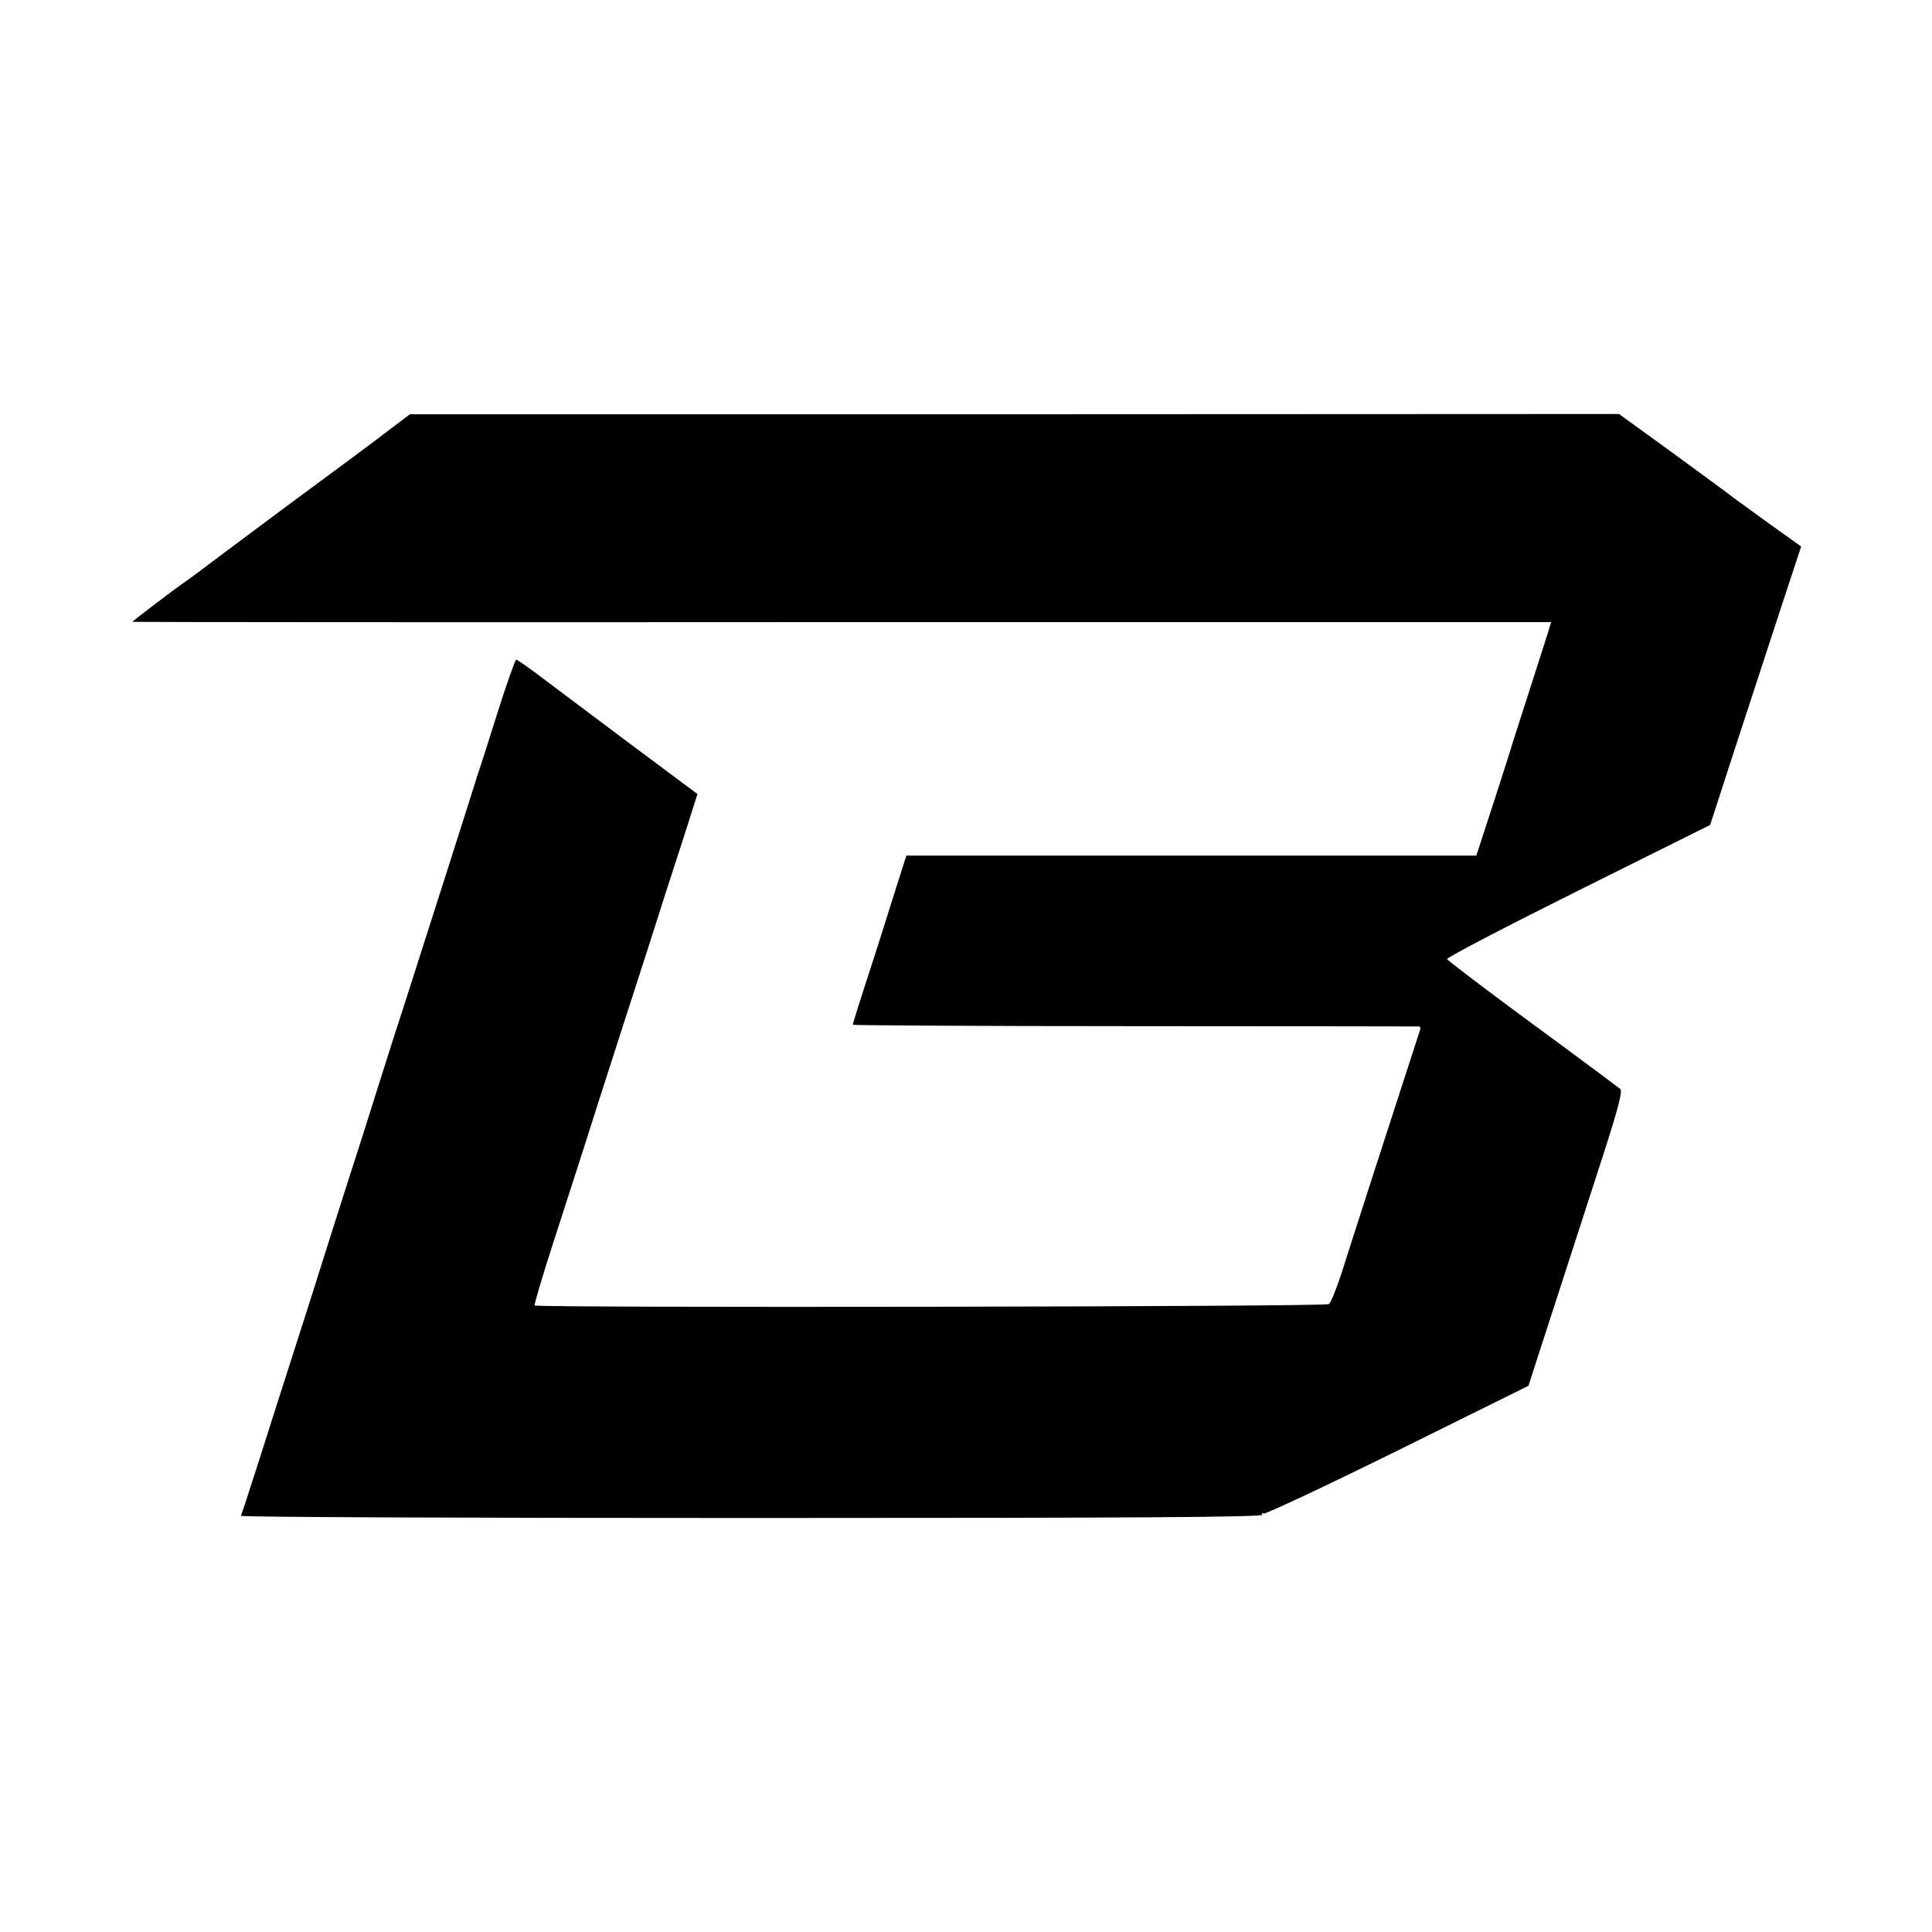
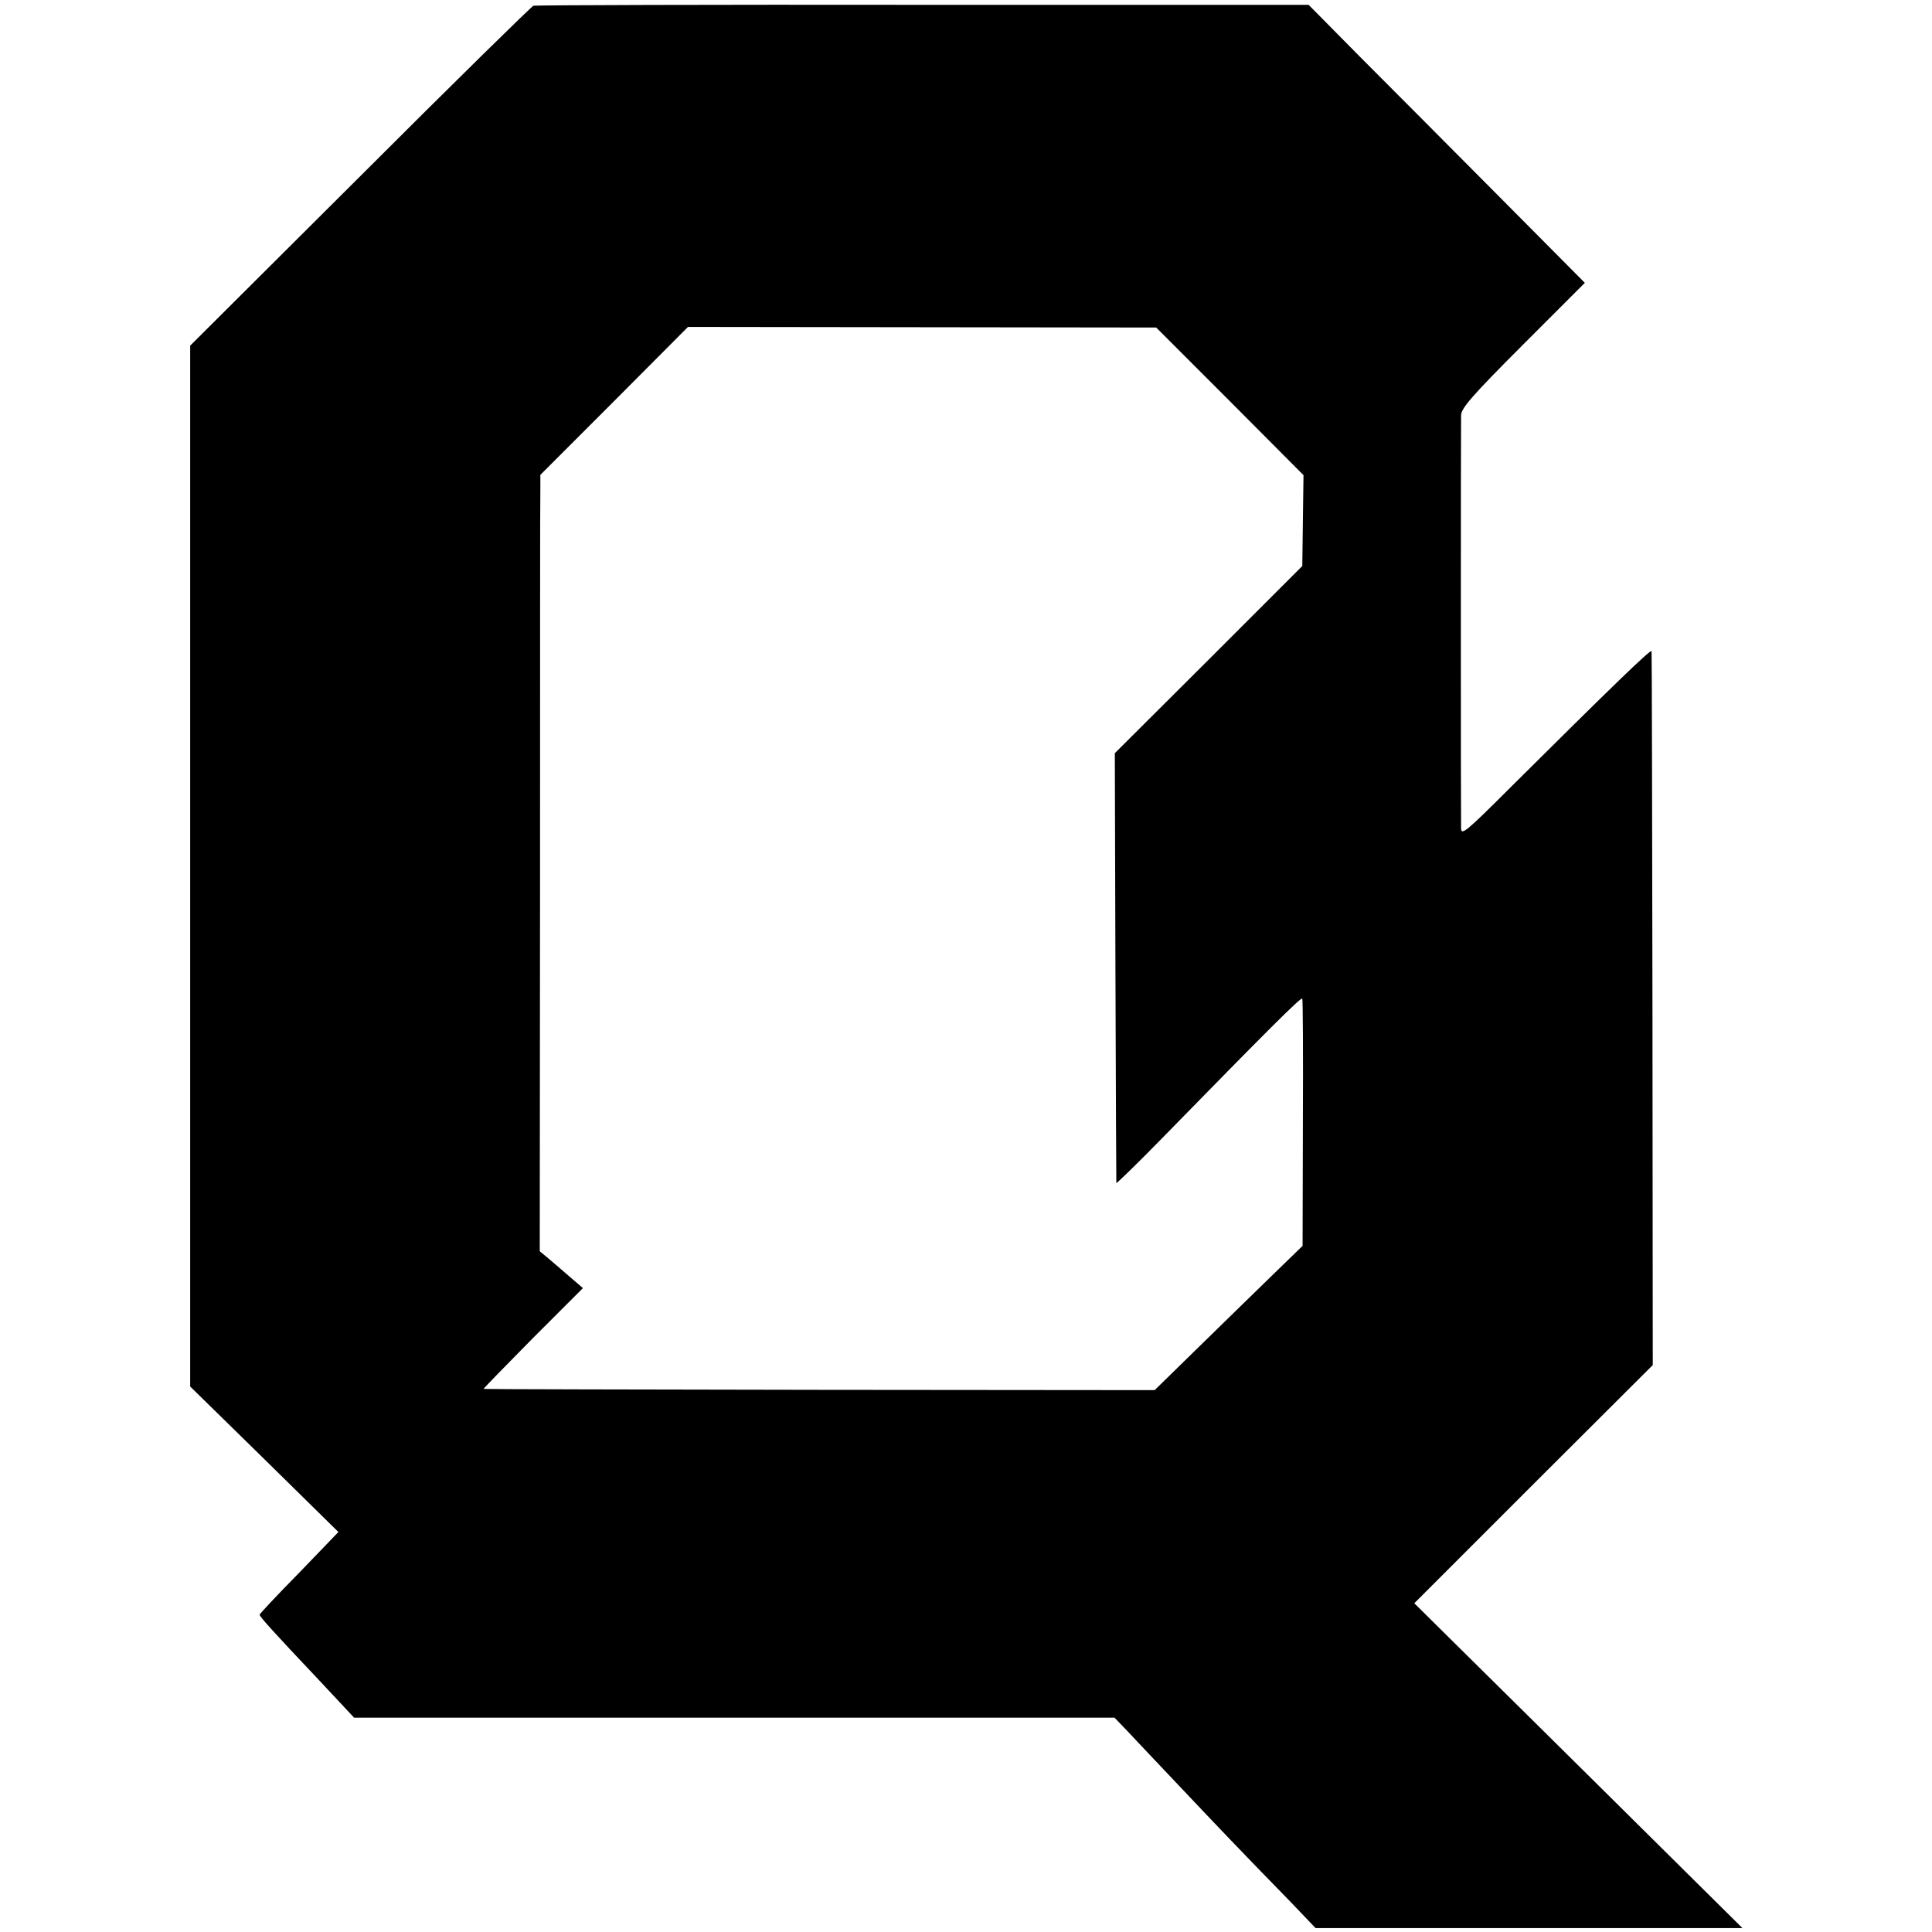
- <svg xmlns="http://www.w3.org/2000/svg" version="1.0" width="700pt" height="700pt" viewBox="0 0 700 700" preserveAspectRatio="xMidYMid meet">
-   <g transform="translate(0,700) scale(0.1,-0.1)" fill="#000000" stroke="none">
-     <path d="M1415 5446 c-38 -30 -207 -155 -375 -279 -168 -125 -310 -231 -317 -237 -7 -5 -27 -20 -45 -33 -39 -26 -198 -147 -198 -150 0 -1 1157 -2 2570 -1 l2570 0 -6 -20 c-3 -12 -36 -113 -72 -226 -36 -113 -67 -207 -67 -210 -1 -3 -29 -92 -63 -197 l-63 -193 -1033 0 -1032 0 -39 -122 c-21 -68 -57 -181 -80 -253 -58 -178 -75 -233 -75 -238 0 -2 460 -5 1023 -5 562 0 1025 -1 1029 -1 4 -1 6 -7 3 -13 -86 -264 -262 -809 -285 -883 -18 -55 -38 -104 -45 -110 -12 -10 -2870 -14 -2878 -5 -2 3 29 109 70 235 41 127 113 349 159 495 47 146 125 389 174 540 48 151 110 344 138 429 l49 154 -256 191 c-141 106 -287 215 -325 244 -38 28 -72 52 -76 52 -3 0 -35 -89 -69 -197 -34 -109 -65 -205 -68 -213 -3 -8 -7 -19 -8 -25 -2 -8 -145 -456 -260 -815 -19 -58 -50 -154 -69 -215 -19 -60 -55 -173 -79 -250 -25 -77 -75 -234 -112 -350 -36 -115 -97 -307 -135 -425 -38 -118 -97 -303 -131 -410 -34 -107 -64 -198 -66 -202 -2 -5 831 -8 1852 -8 1401 0 1854 3 1849 12 -4 6 -3 8 4 4 6 -3 224 99 485 228 l475 235 25 78 c14 43 57 175 95 293 38 118 104 322 147 454 57 176 74 241 66 250 -7 6 -149 112 -318 236 -169 124 -308 230 -310 235 -1 6 212 117 475 248 l478 238 22 67 c12 37 58 180 103 317 45 138 109 334 143 437 l62 188 -108 77 c-60 43 -118 86 -131 95 -12 10 -112 83 -221 163 l-200 145 -2190 -1 -2191 0 -70 -53z" />
+ <svg xmlns="http://www.w3.org/2000/svg" version="1.0" width="640pt" height="640pt" viewBox="0 0 640 640" preserveAspectRatio="xMidYMid meet">
+   <g transform="translate(0,640) scale(0.1,-0.1)" fill="#000000" stroke="none">
+     <path d="M1767 6381 c-6 -2 -265 -256 -574 -565 l-563 -561 0 -1724 0 -1724 246 -241 245 -241 -130 -135 c-72 -73 -131 -136 -131 -139 1 -7 40 -51 198 -218 l115 -123 1260 0 1259 0 47 -49 c25 -27 102 -108 171 -181 124 -131 193 -204 362 -377 l86 -90 707 0 707 0 -543 538 -544 538 395 395 395 394 -1 1179 c-1 648 -2 1182 -3 1186 -1 9 -135 -121 -467 -451 -149 -149 -164 -161 -164 -135 -1 38 -1 1331 0 1367 0 23 35 64 205 234 l205 205 -289 291 c-159 160 -365 367 -458 460 l-168 170 -1278 0 c-702 1 -1283 -1 -1290 -3z m2307 -1310 l244 -245 -2 -150 -2 -151 -310 -310 -311 -310 2 -710 c1 -390 3 -712 3 -714 1 -2 71 66 155 152 348 356 457 465 461 459 2 -4 3 -190 2 -413 l-1 -406 -105 -102 c-58 -56 -168 -164 -245 -239 l-140 -137 -1110 1 c-610 1 -1111 2 -1113 3 -2 0 72 76 163 168 l166 166 -43 37 c-24 21 -56 48 -71 61 l-29 24 1 1240 c0 682 0 1261 1 1286 l0 46 245 245 244 245 775 -1 776 -1 244 -244z" />
  </g>
</svg>
